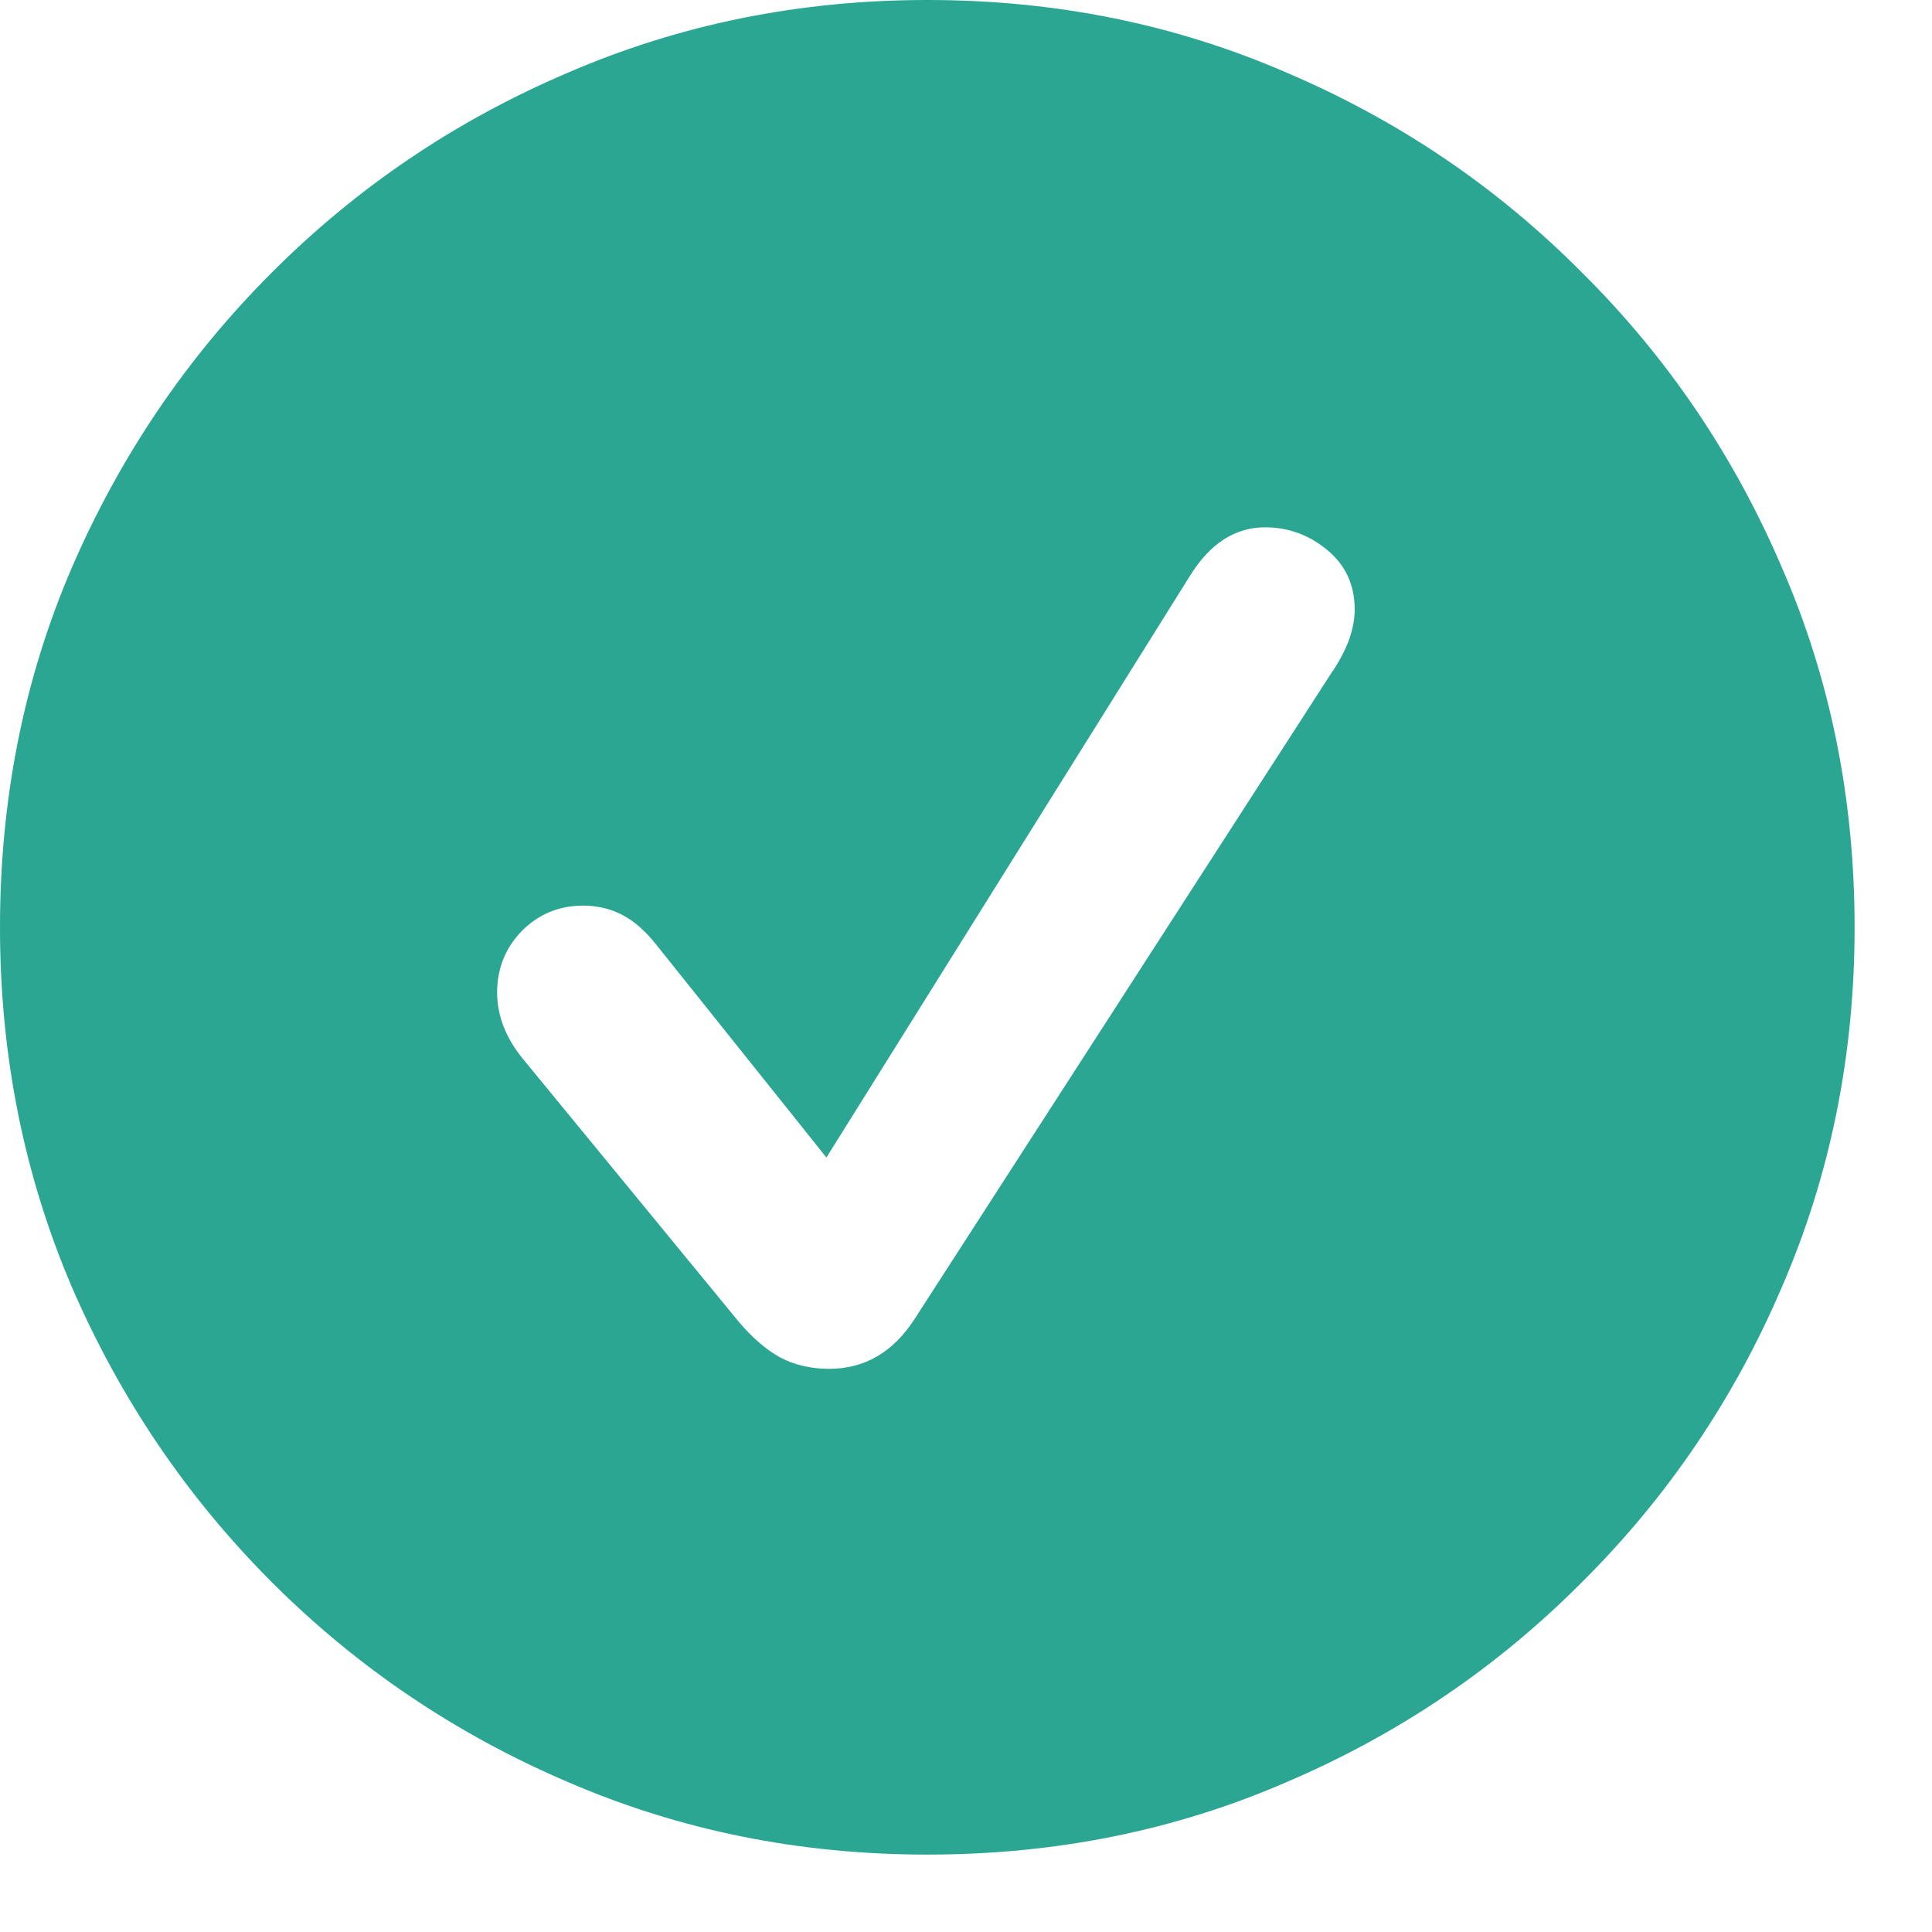
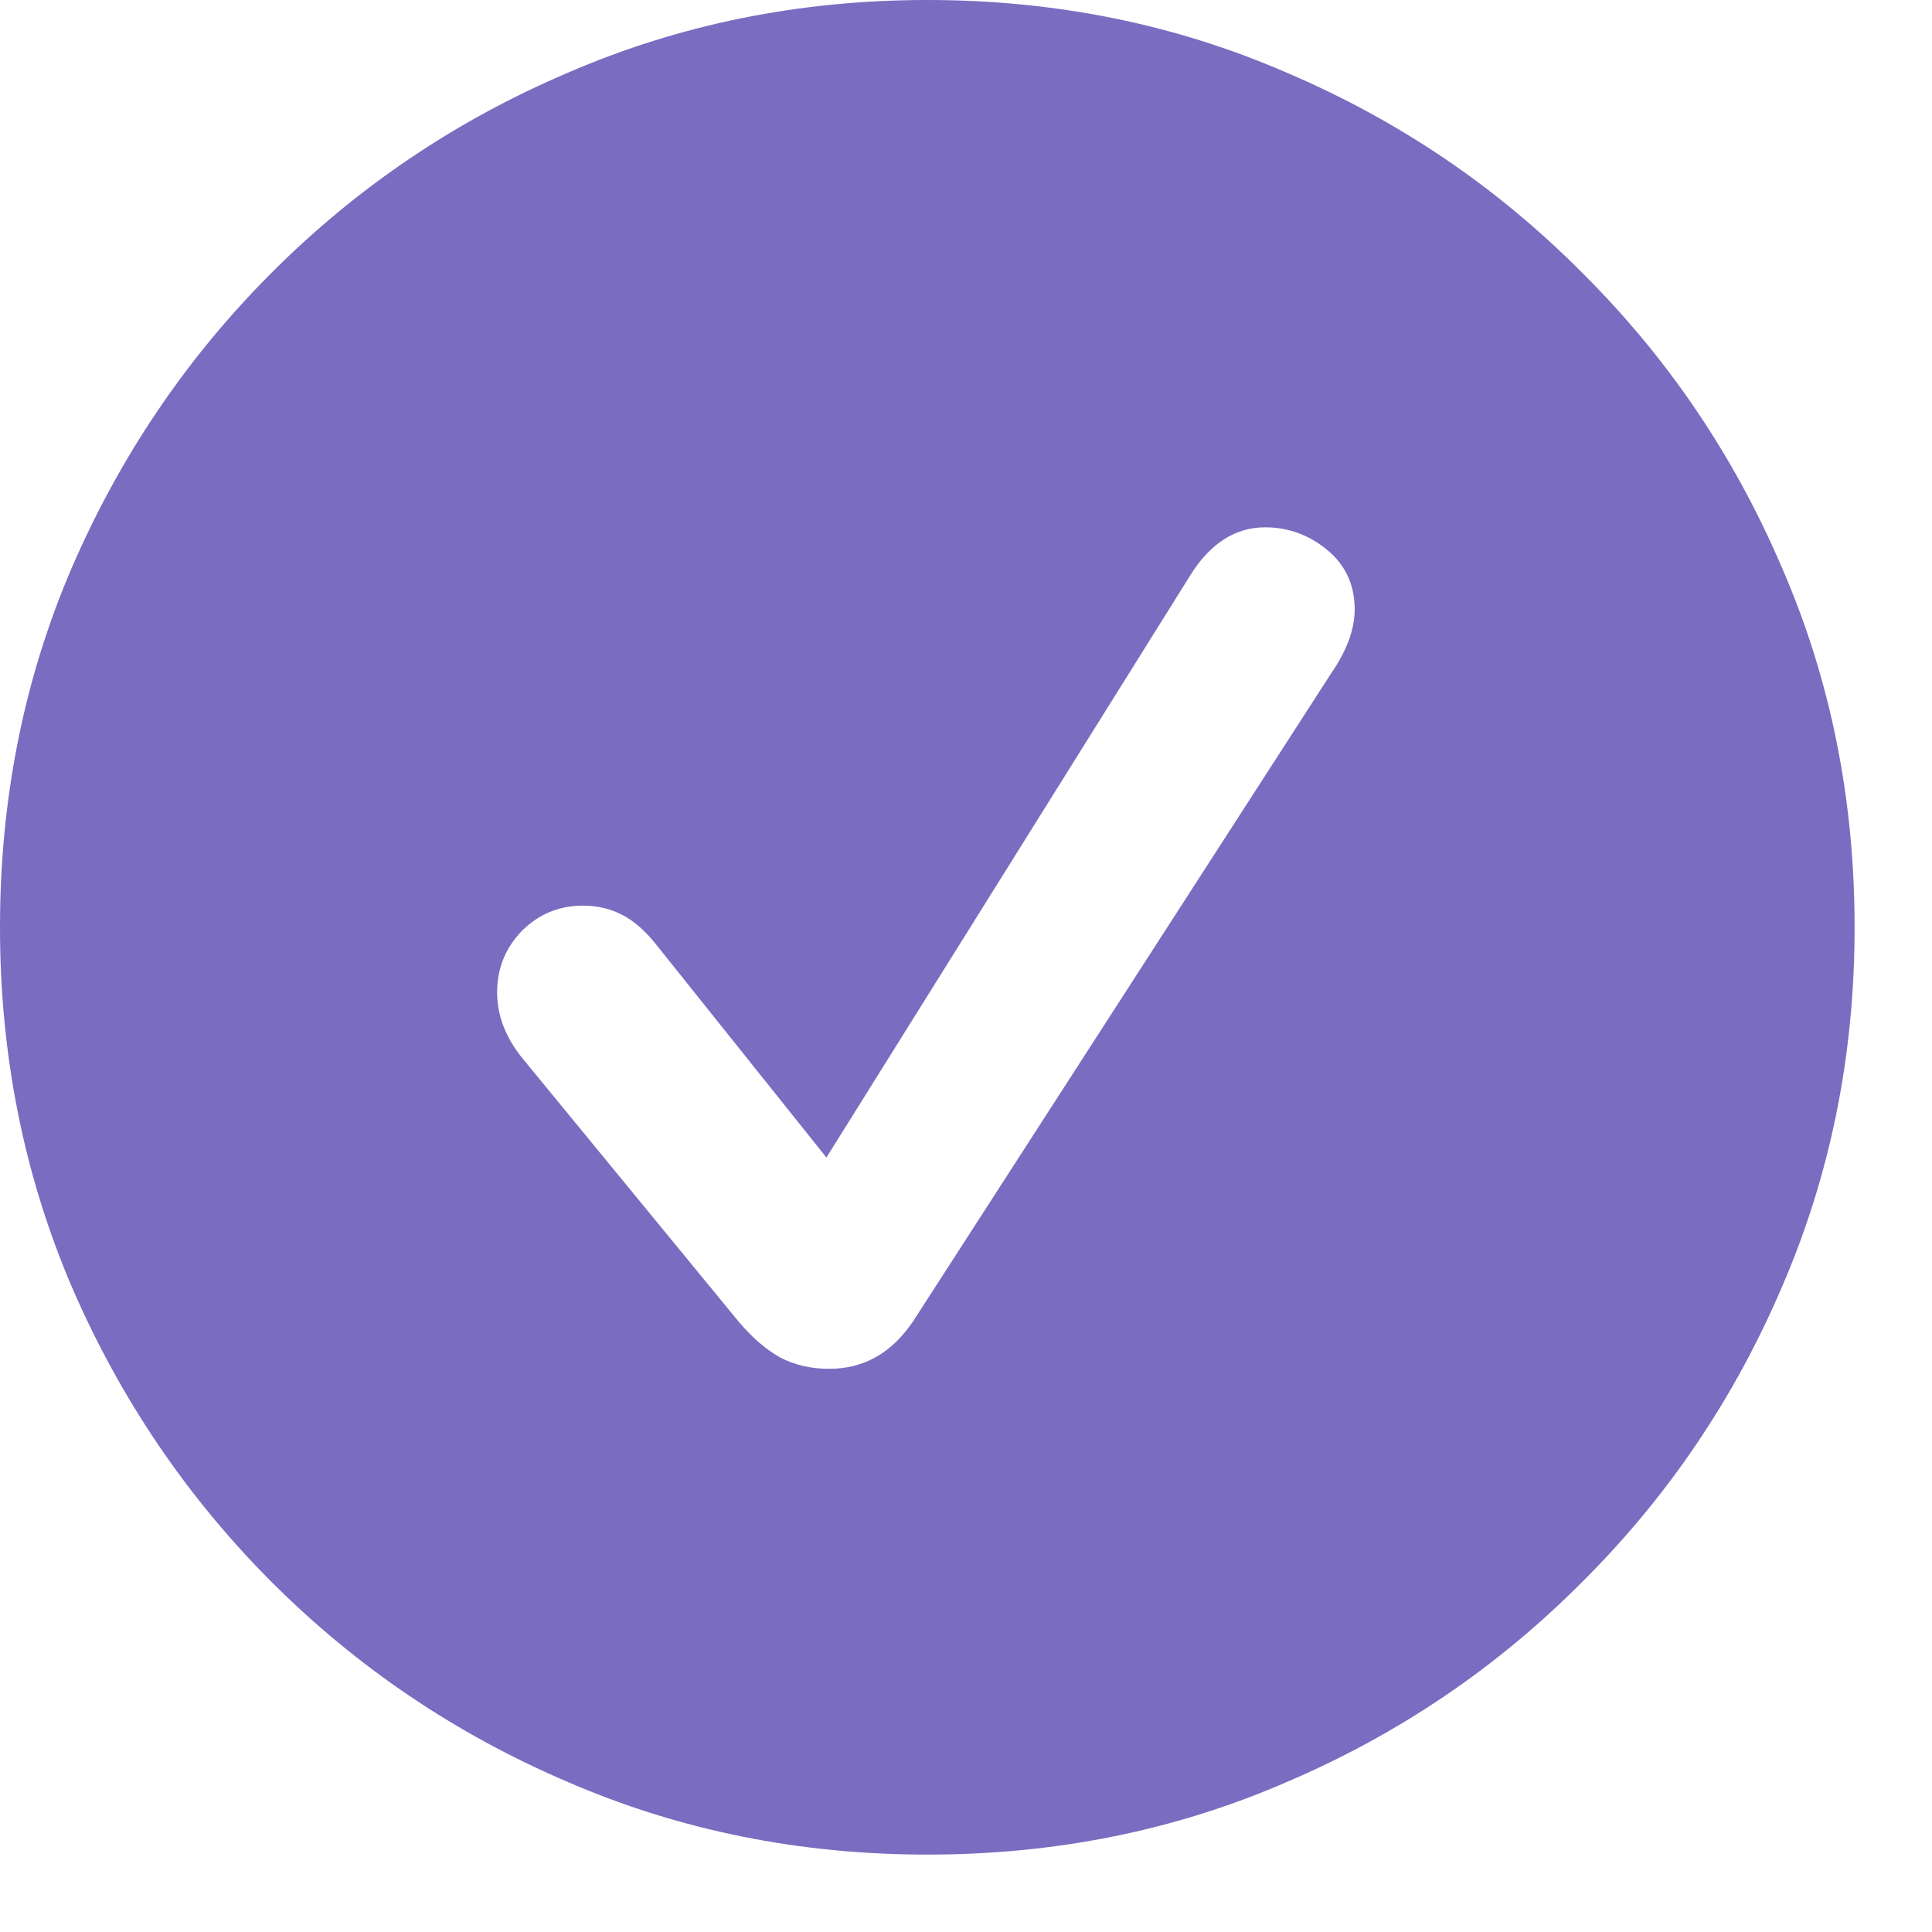
<svg xmlns="http://www.w3.org/2000/svg" width="16" height="16" viewBox="0 0 16 16" fill="none">
-   <path d="M7.68 15.359C6.622 15.359 5.63 15.159 4.703 14.758C3.776 14.362 2.958 13.81 2.25 13.102C1.547 12.398 0.995 11.583 0.594 10.656C0.198 9.729 0 8.737 0 7.68C0 6.617 0.198 5.625 0.594 4.703C0.995 3.776 1.547 2.961 2.25 2.258C2.958 1.549 3.776 0.997 4.703 0.602C5.63 0.201 6.622 0 7.68 0C8.742 0 9.734 0.201 10.656 0.602C11.583 0.997 12.398 1.549 13.102 2.258C13.81 2.961 14.362 3.776 14.758 4.703C15.159 5.625 15.359 6.617 15.359 7.68C15.359 8.737 15.159 9.729 14.758 10.656C14.362 11.583 13.81 12.398 13.102 13.102C12.398 13.81 11.583 14.362 10.656 14.758C9.734 15.159 8.742 15.359 7.68 15.359ZM6.867 11.336C7.159 11.336 7.393 11.2 7.57 10.93L11.023 5.578C11.081 5.495 11.128 5.409 11.164 5.32C11.2 5.227 11.219 5.135 11.219 5.047C11.219 4.844 11.143 4.68 10.992 4.555C10.841 4.43 10.669 4.367 10.477 4.367C10.227 4.367 10.018 4.503 9.852 4.773L6.844 9.586L5.445 7.836C5.352 7.716 5.255 7.63 5.156 7.578C5.057 7.526 4.948 7.5 4.828 7.5C4.63 7.5 4.461 7.57 4.32 7.711C4.185 7.852 4.117 8.021 4.117 8.219C4.117 8.411 4.188 8.594 4.328 8.766L6.117 10.945C6.227 11.075 6.341 11.175 6.461 11.242C6.581 11.305 6.716 11.336 6.867 11.336Z" fill="#2AA693" />
+   <path d="M7.68 15.359C6.622 15.359 5.63 15.159 4.703 14.758C3.776 14.362 2.958 13.81 2.25 13.102C1.547 12.398 0.995 11.583 0.594 10.656C0.198 9.729 0 8.737 0 7.68C0 6.617 0.198 5.625 0.594 4.703C0.995 3.776 1.547 2.961 2.25 2.258C2.958 1.549 3.776 0.997 4.703 0.602C5.63 0.201 6.622 0 7.68 0C8.742 0 9.734 0.201 10.656 0.602C11.583 0.997 12.398 1.549 13.102 2.258C13.81 2.961 14.362 3.776 14.758 4.703C15.159 5.625 15.359 6.617 15.359 7.68C15.359 8.737 15.159 9.729 14.758 10.656C14.362 11.583 13.81 12.398 13.102 13.102C12.398 13.81 11.583 14.362 10.656 14.758C9.734 15.159 8.742 15.359 7.68 15.359ZM6.867 11.336C7.159 11.336 7.393 11.2 7.57 10.93L11.023 5.578C11.081 5.495 11.128 5.409 11.164 5.32C11.2 5.227 11.219 5.135 11.219 5.047C11.219 4.844 11.143 4.68 10.992 4.555C10.841 4.43 10.669 4.367 10.477 4.367C10.227 4.367 10.018 4.503 9.852 4.773L6.844 9.586L5.445 7.836C5.352 7.716 5.255 7.63 5.156 7.578C5.057 7.526 4.948 7.5 4.828 7.5C4.63 7.5 4.461 7.57 4.32 7.711C4.185 7.852 4.117 8.021 4.117 8.219C4.117 8.411 4.188 8.594 4.328 8.766L6.117 10.945C6.227 11.075 6.341 11.175 6.461 11.242C6.581 11.305 6.716 11.336 6.867 11.336Z" fill="#7A6CC0" />
</svg>
